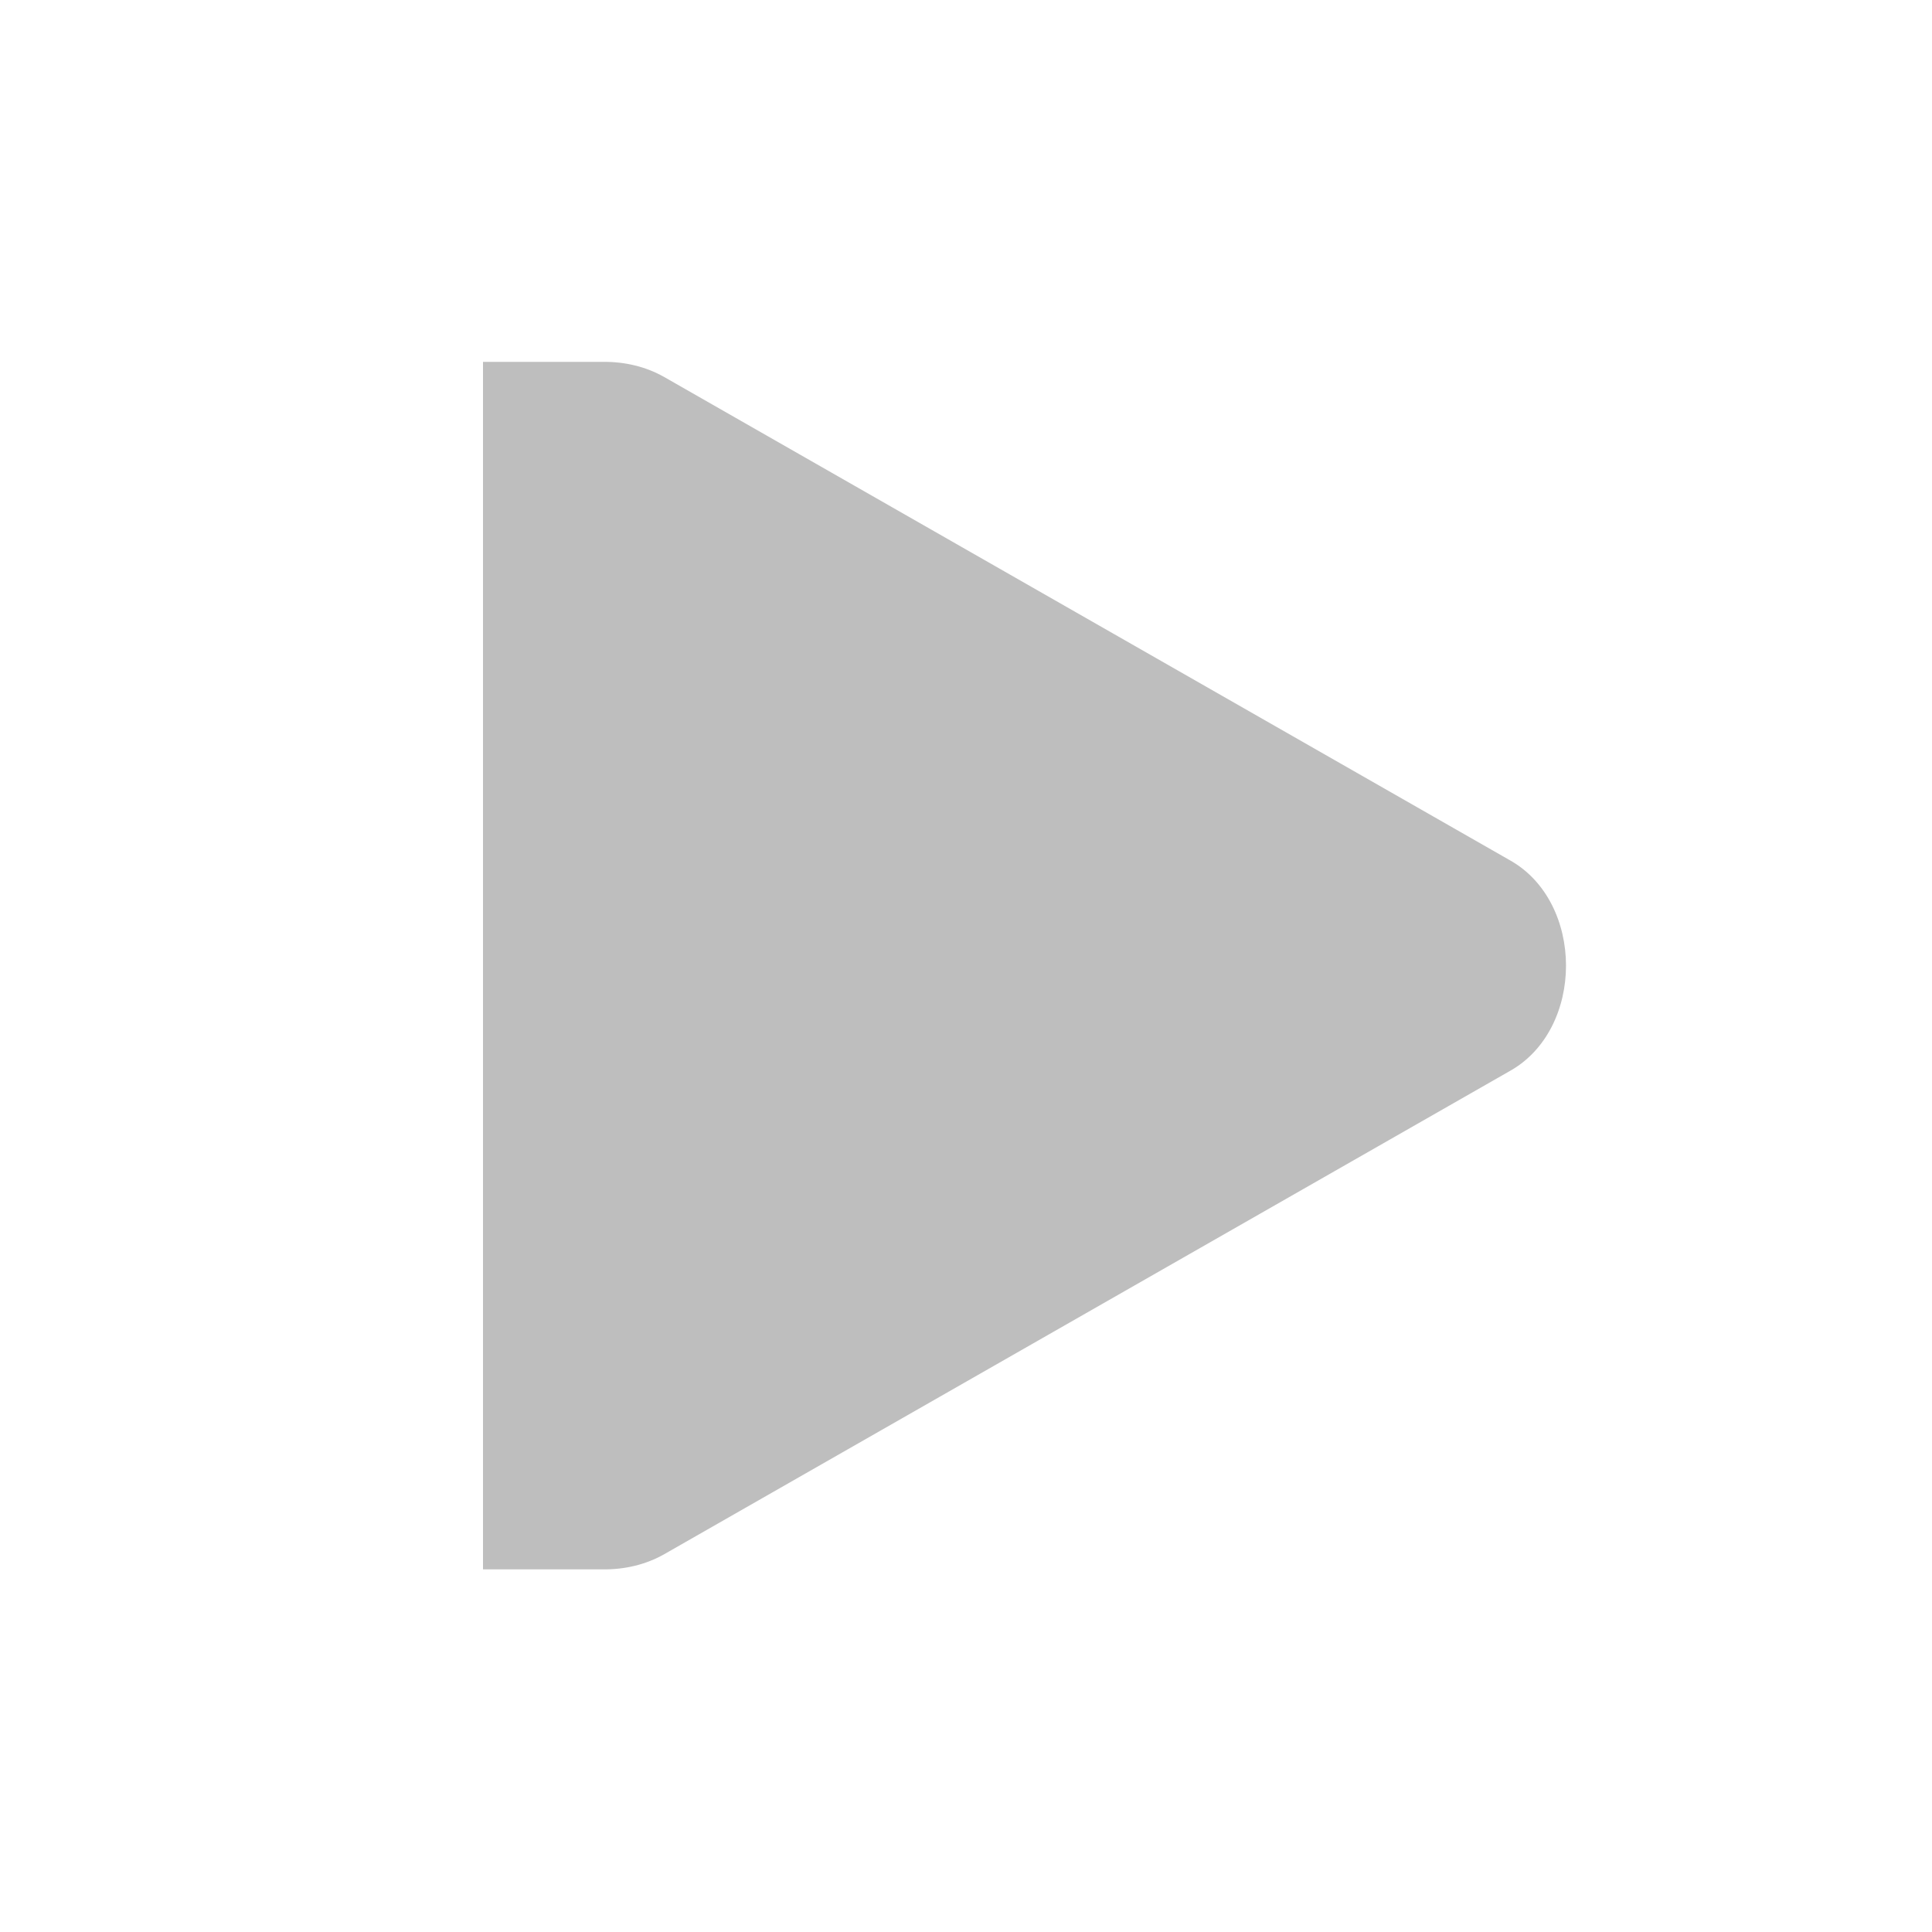
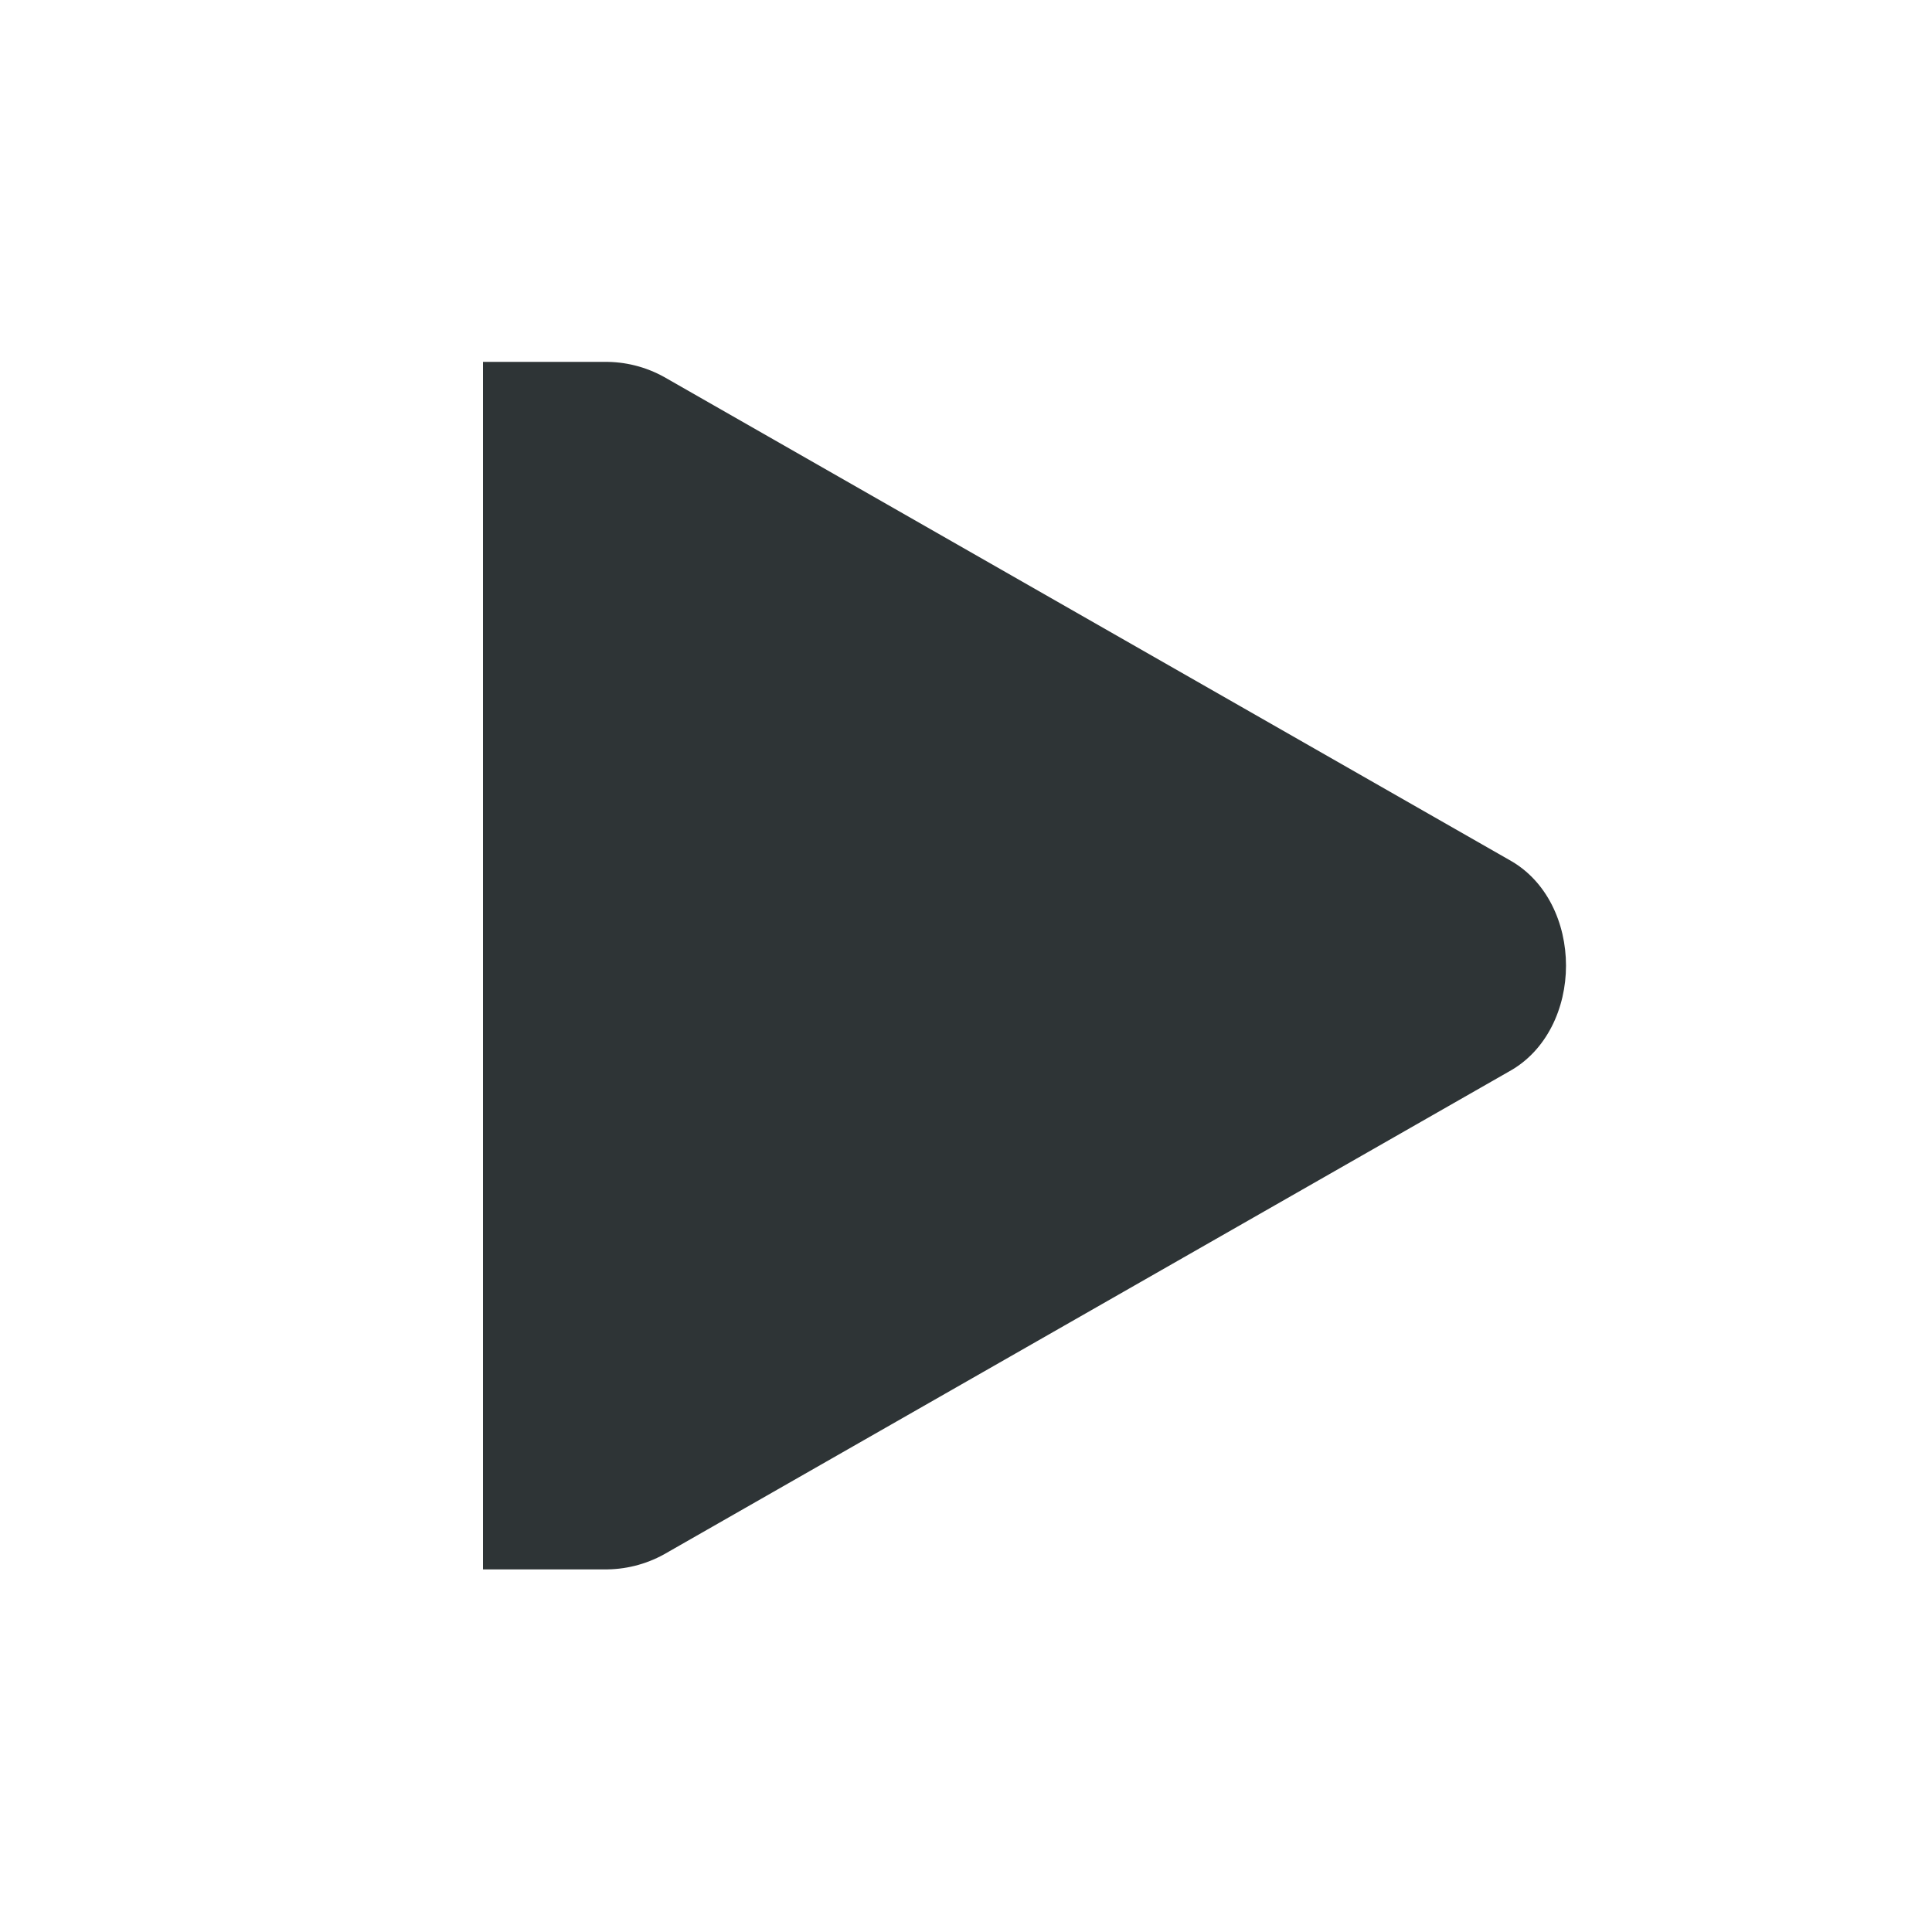
- <svg xmlns="http://www.w3.org/2000/svg" height="16" id="svg7384" version="1.1" width="16">
-   <defs id="defs7386" />
-   <g id="layer2" style="display:inline" transform="translate(-300,60.99682)">
-     <path d="m 304,-58 0,10 0.906,0 0.094,0 c 0.175,10e-4 0.348,-0.039 0.5,-0.125 l 7,-4 c 0.311,-0.172 0.469,-0.523 0.469,-0.875 0,-0.352 -0.158,-0.703 -0.469,-0.875 l -7,-4 c -0.152,-0.086 -0.325,-0.126 -0.5,-0.125 l -0.094,0 z" id="path11547" style="color:#000000;font-style:normal;font-variant:normal;font-weight:normal;font-stretch:normal;font-size:medium;line-height:normal;font-family:'Bitstream Vera Sans';-inkscape-font-specification:'Bitstream Vera Sans';text-indent:0;text-align:start;text-decoration:none;text-decoration-line:none;letter-spacing:normal;word-spacing:normal;text-transform:none;direction:ltr;block-progression:tb;writing-mode:lr-tb;text-anchor:start;display:inline;overflow:visible;visibility:visible;fill:#bebebe;fill-opacity:1;fill-rule:nonzero;stroke:none;stroke-width:2;marker:none;enable-background:accumulate" />
-   </g>
-   <g id="layer9" style="display:inline" transform="translate(-541.0002,-156.0032)" />
-   <g id="layer1" transform="translate(-300,60.99682)" />
+ <svg xmlns="http://www.w3.org/2000/svg" width="16" height="16">
+   <path d="M4 2.997v10h1a1 1 0 0 0 .5-.125l7-4c.31-.172.469-.524.469-.875 0-.352-.158-.703-.469-.875l-7-4a.995.995 0 0 0-.5-.125h-.094z" style="line-height:normal;-inkscape-font-specification:'Bitstream Vera Sans';text-indent:0;text-align:start;text-decoration-line:none;text-transform:none" color="#000" font-weight="400" font-family="Bitstream Vera Sans" overflow="visible" fill="#2e3436" />
</svg>
